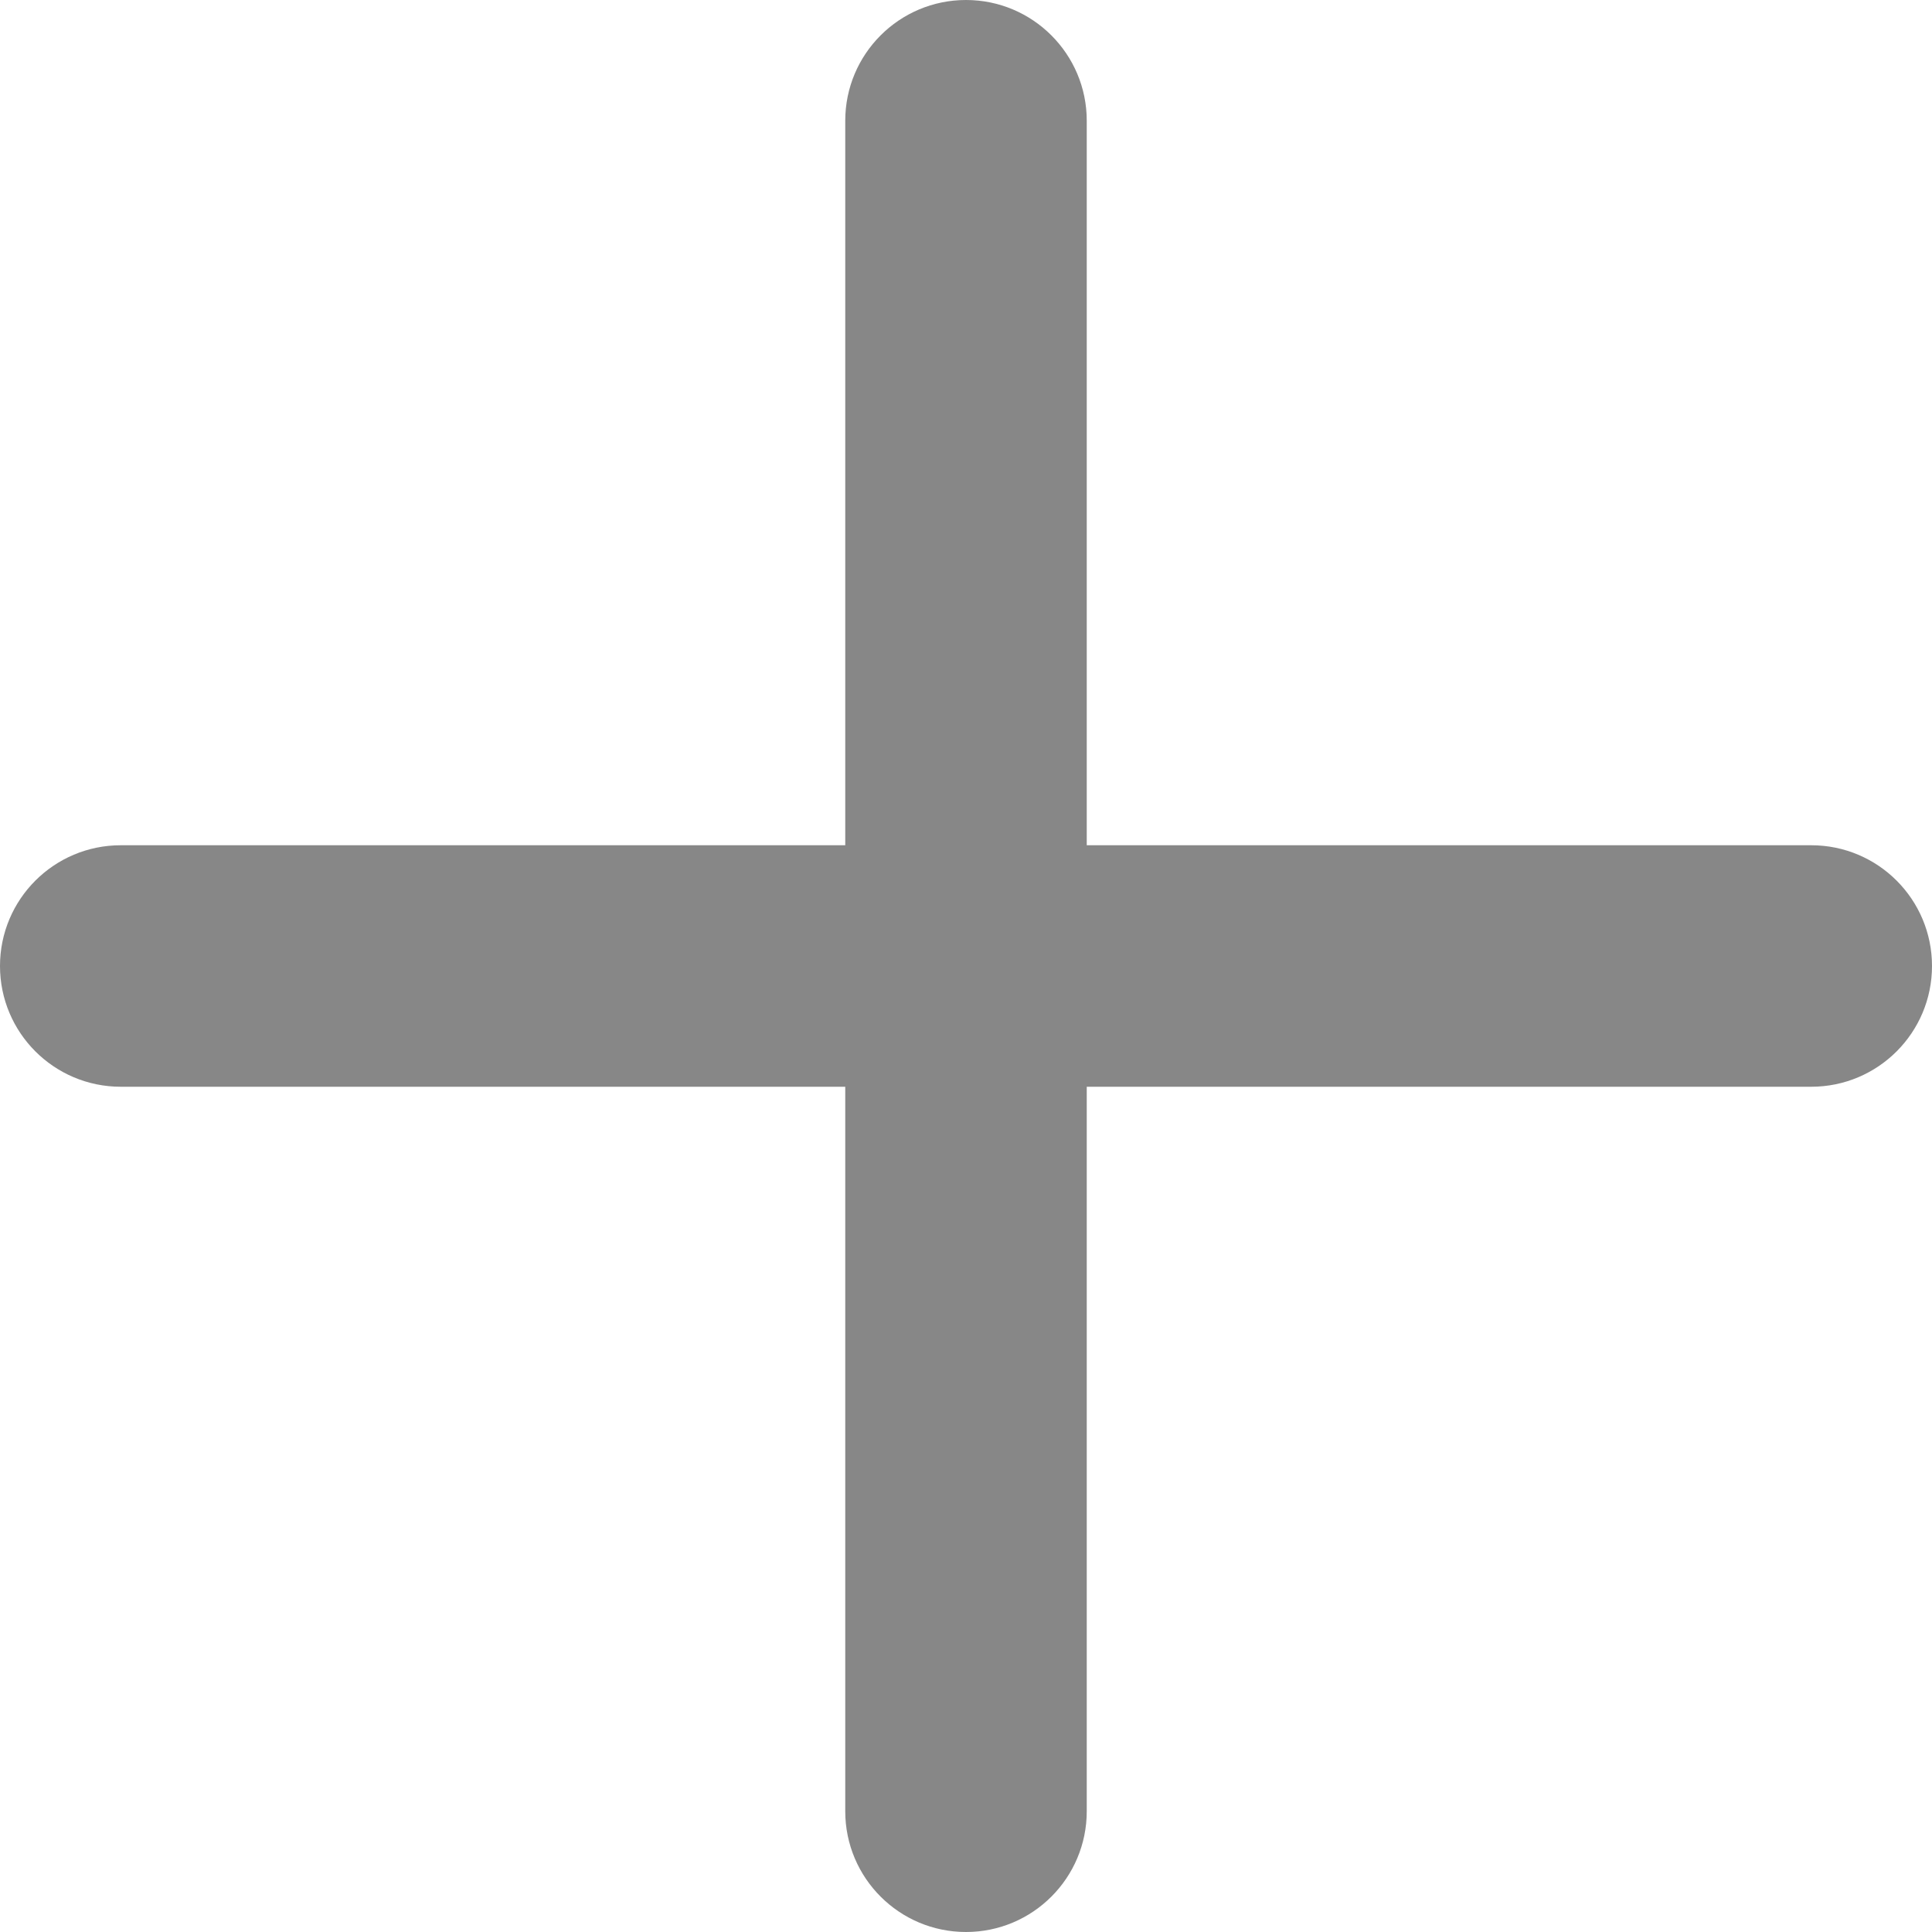
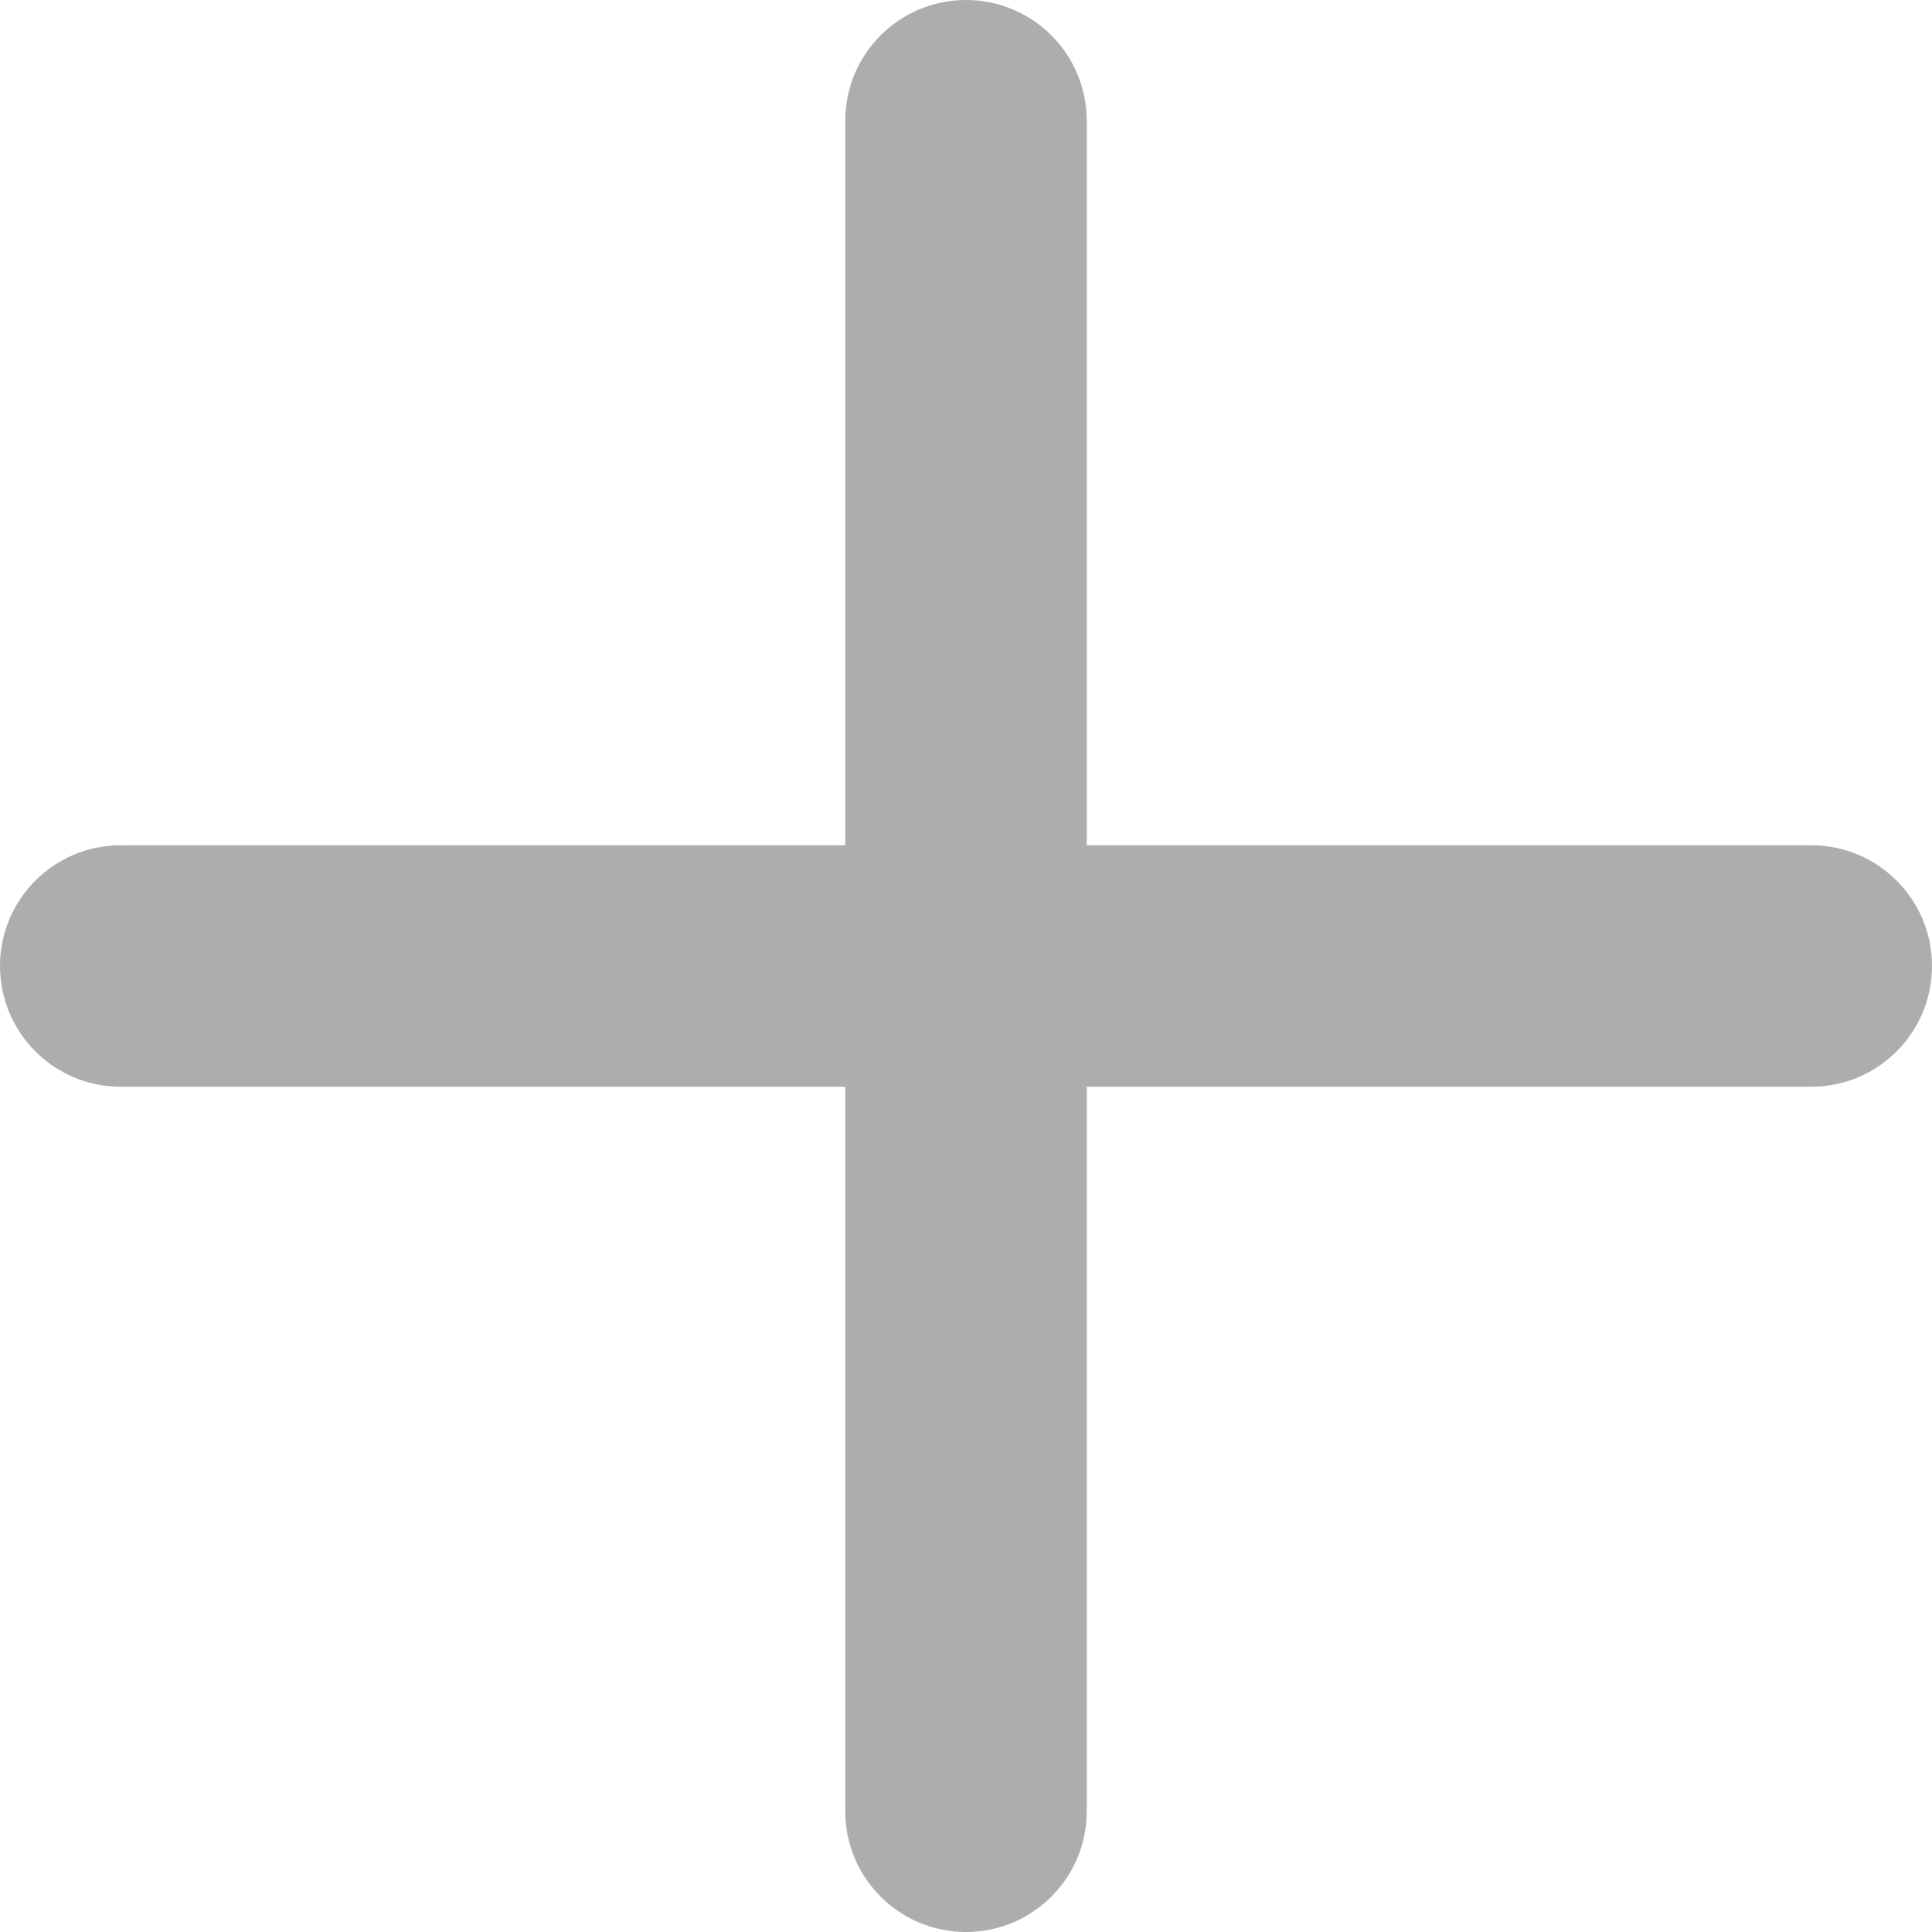
<svg xmlns="http://www.w3.org/2000/svg" viewBox="0 0 12 12">
-   <path fill-rule="evenodd" clip-rule="evenodd" d="M5.25.75a.75.75 0 0 1 1.5 0v4.5h4.5a.75.75 0 0 1 0 1.5h-4.5v4.5a.75.75 0 0 1-1.5 0v-4.5H.75a.75.75 0 0 1 0-1.5h4.5V.75z" fill="#878787" />
+   <path fill-rule="evenodd" clip-rule="evenodd" d="M5.25.75a.75.75 0 0 1 1.5 0v4.5h4.5a.75.75 0 0 1 0 1.5h-4.5v4.5a.75.75 0 0 1-1.5 0v-4.5H.75a.75.75 0 0 1 0-1.5h4.5V.75z" fill="#acadae" />
</svg>
